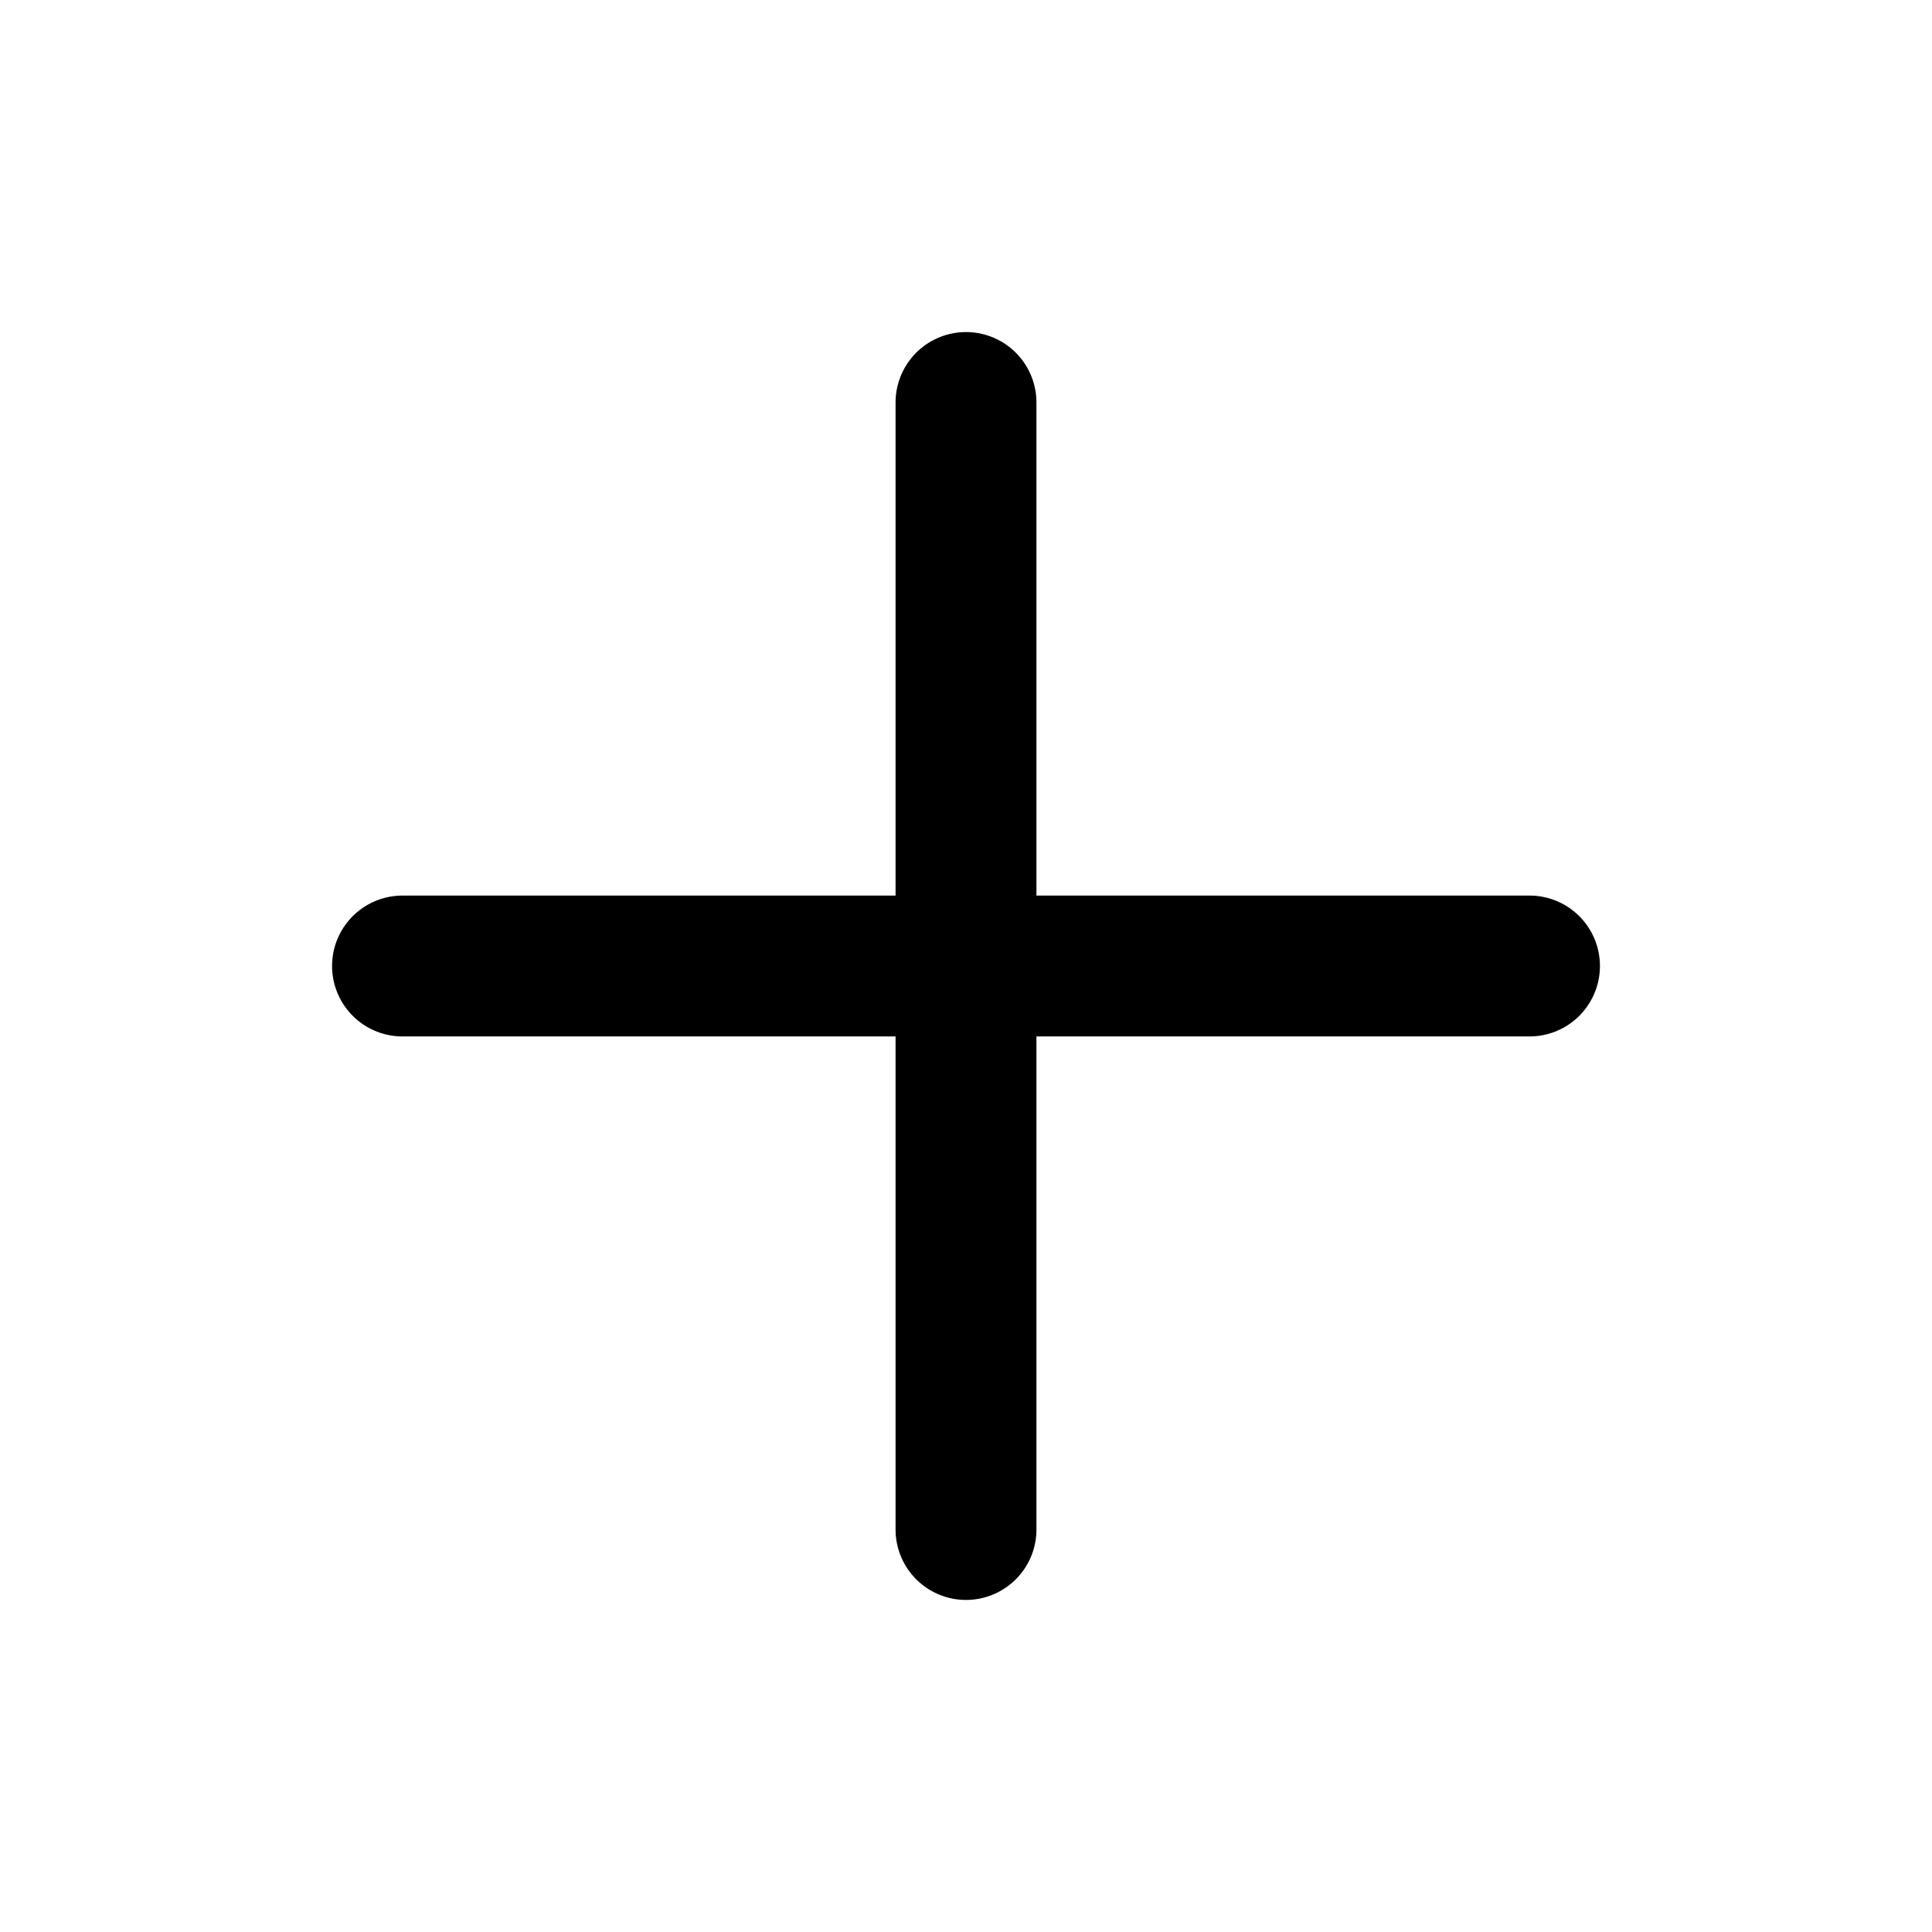
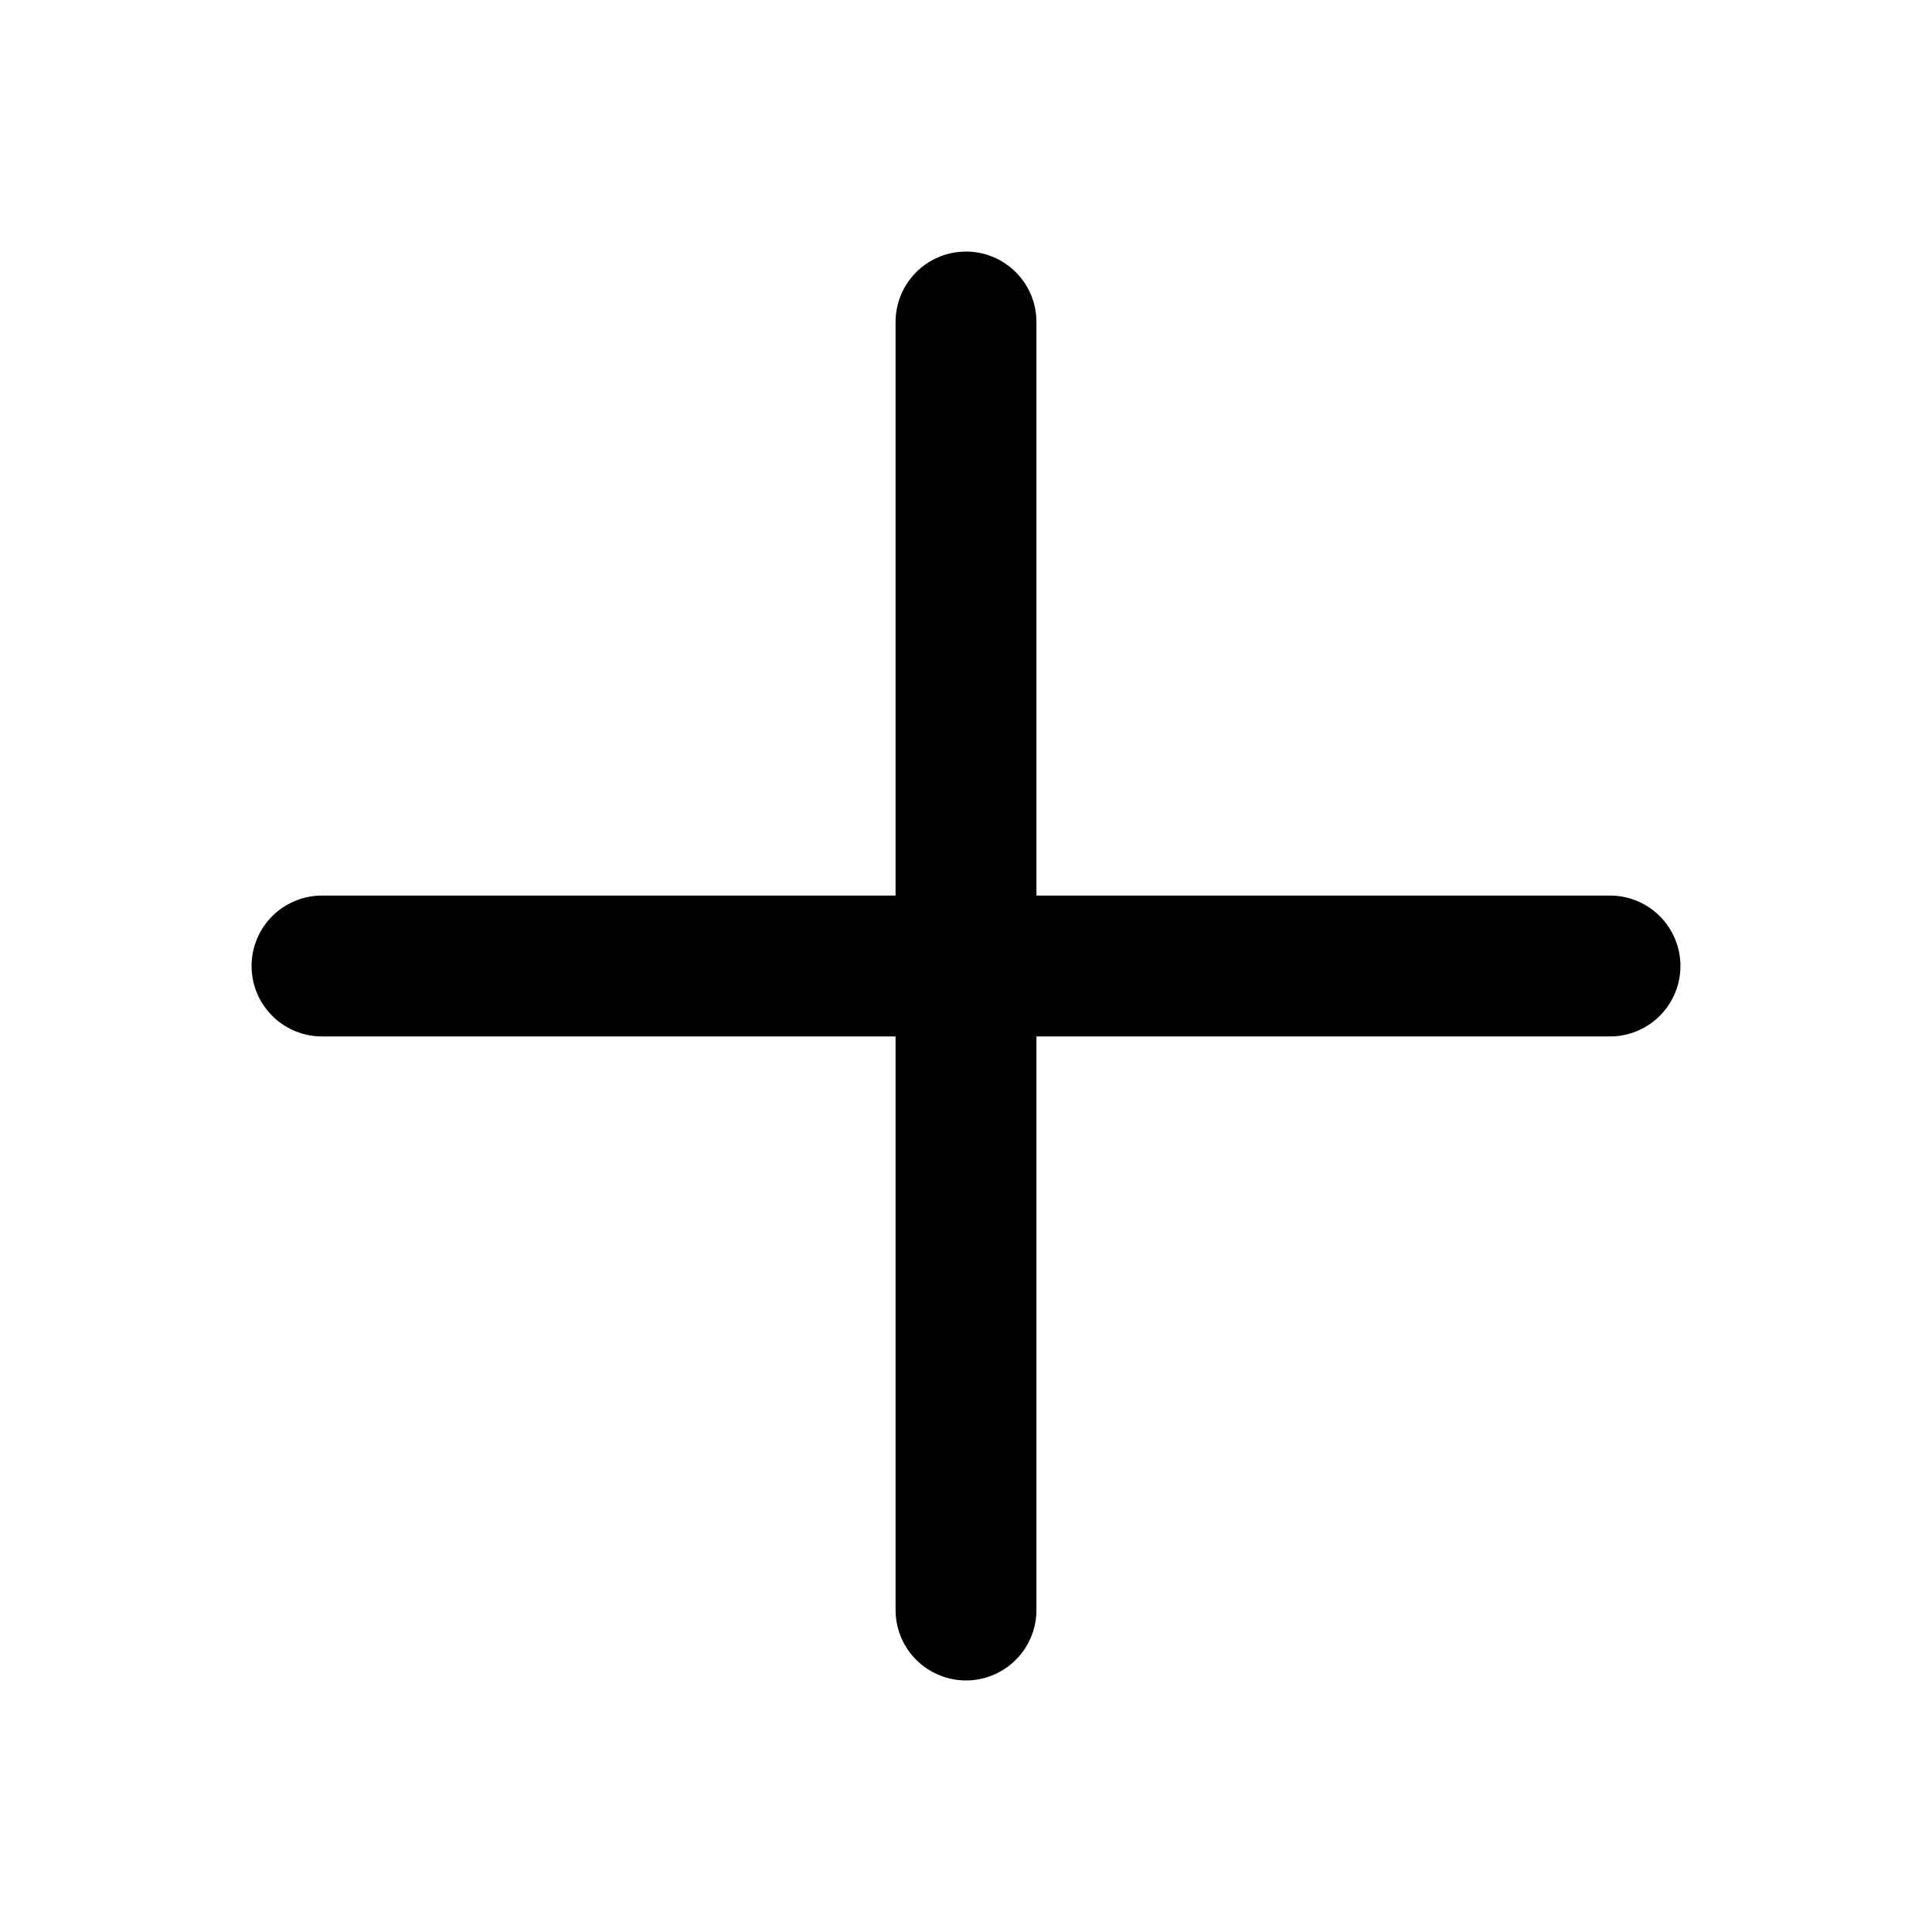
- <svg xmlns="http://www.w3.org/2000/svg" width="24" height="24" viewBox="0 0 24 24" fill="none" stroke="currentColor" stroke-width="1.75" stroke-linecap="round" stroke-linejoin="round" aria-hidden="true">
-   <path d="M12 5v14M5 12h14" />
+ <svg xmlns="http://www.w3.org/2000/svg" class="si si-plus" width="24" height="24" viewBox="0 0 24 24" fill="none" stroke="currentColor" stroke-width="1.75" stroke-linecap="round" stroke-linejoin="round" aria-hidden="true">
+   <path class="a1" d="M12 4v16M4 12h16" />
</svg>
